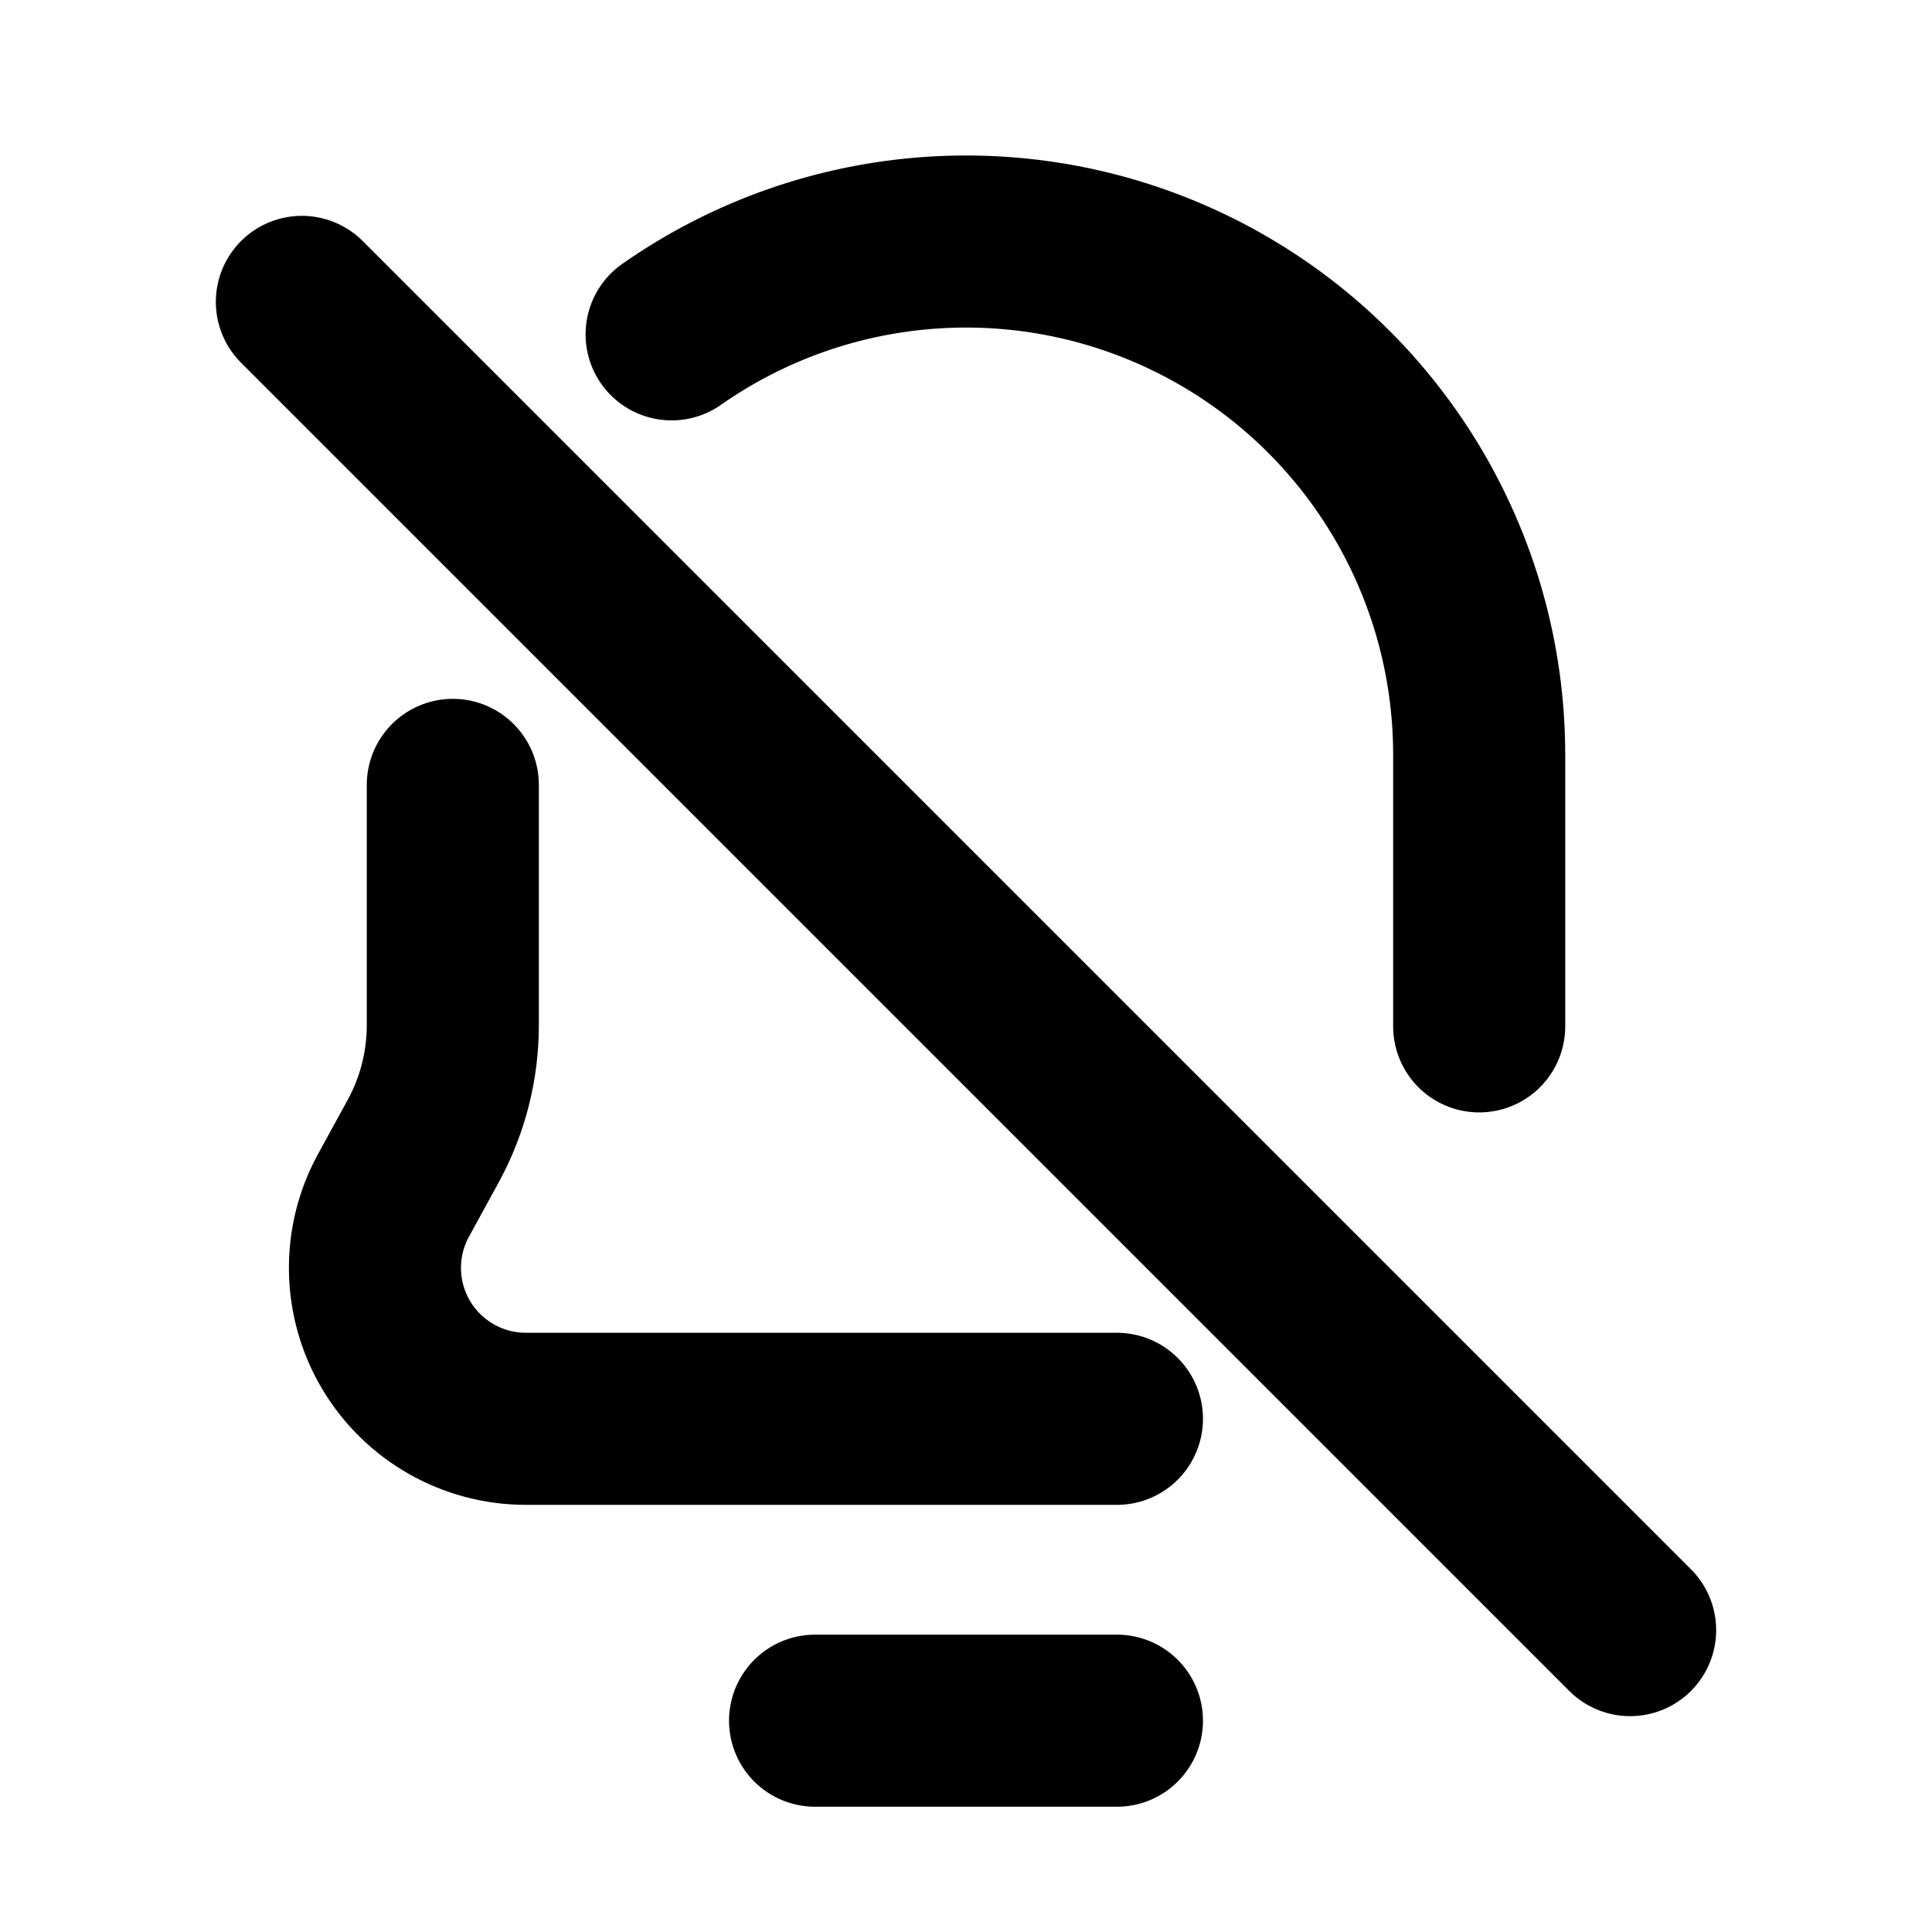
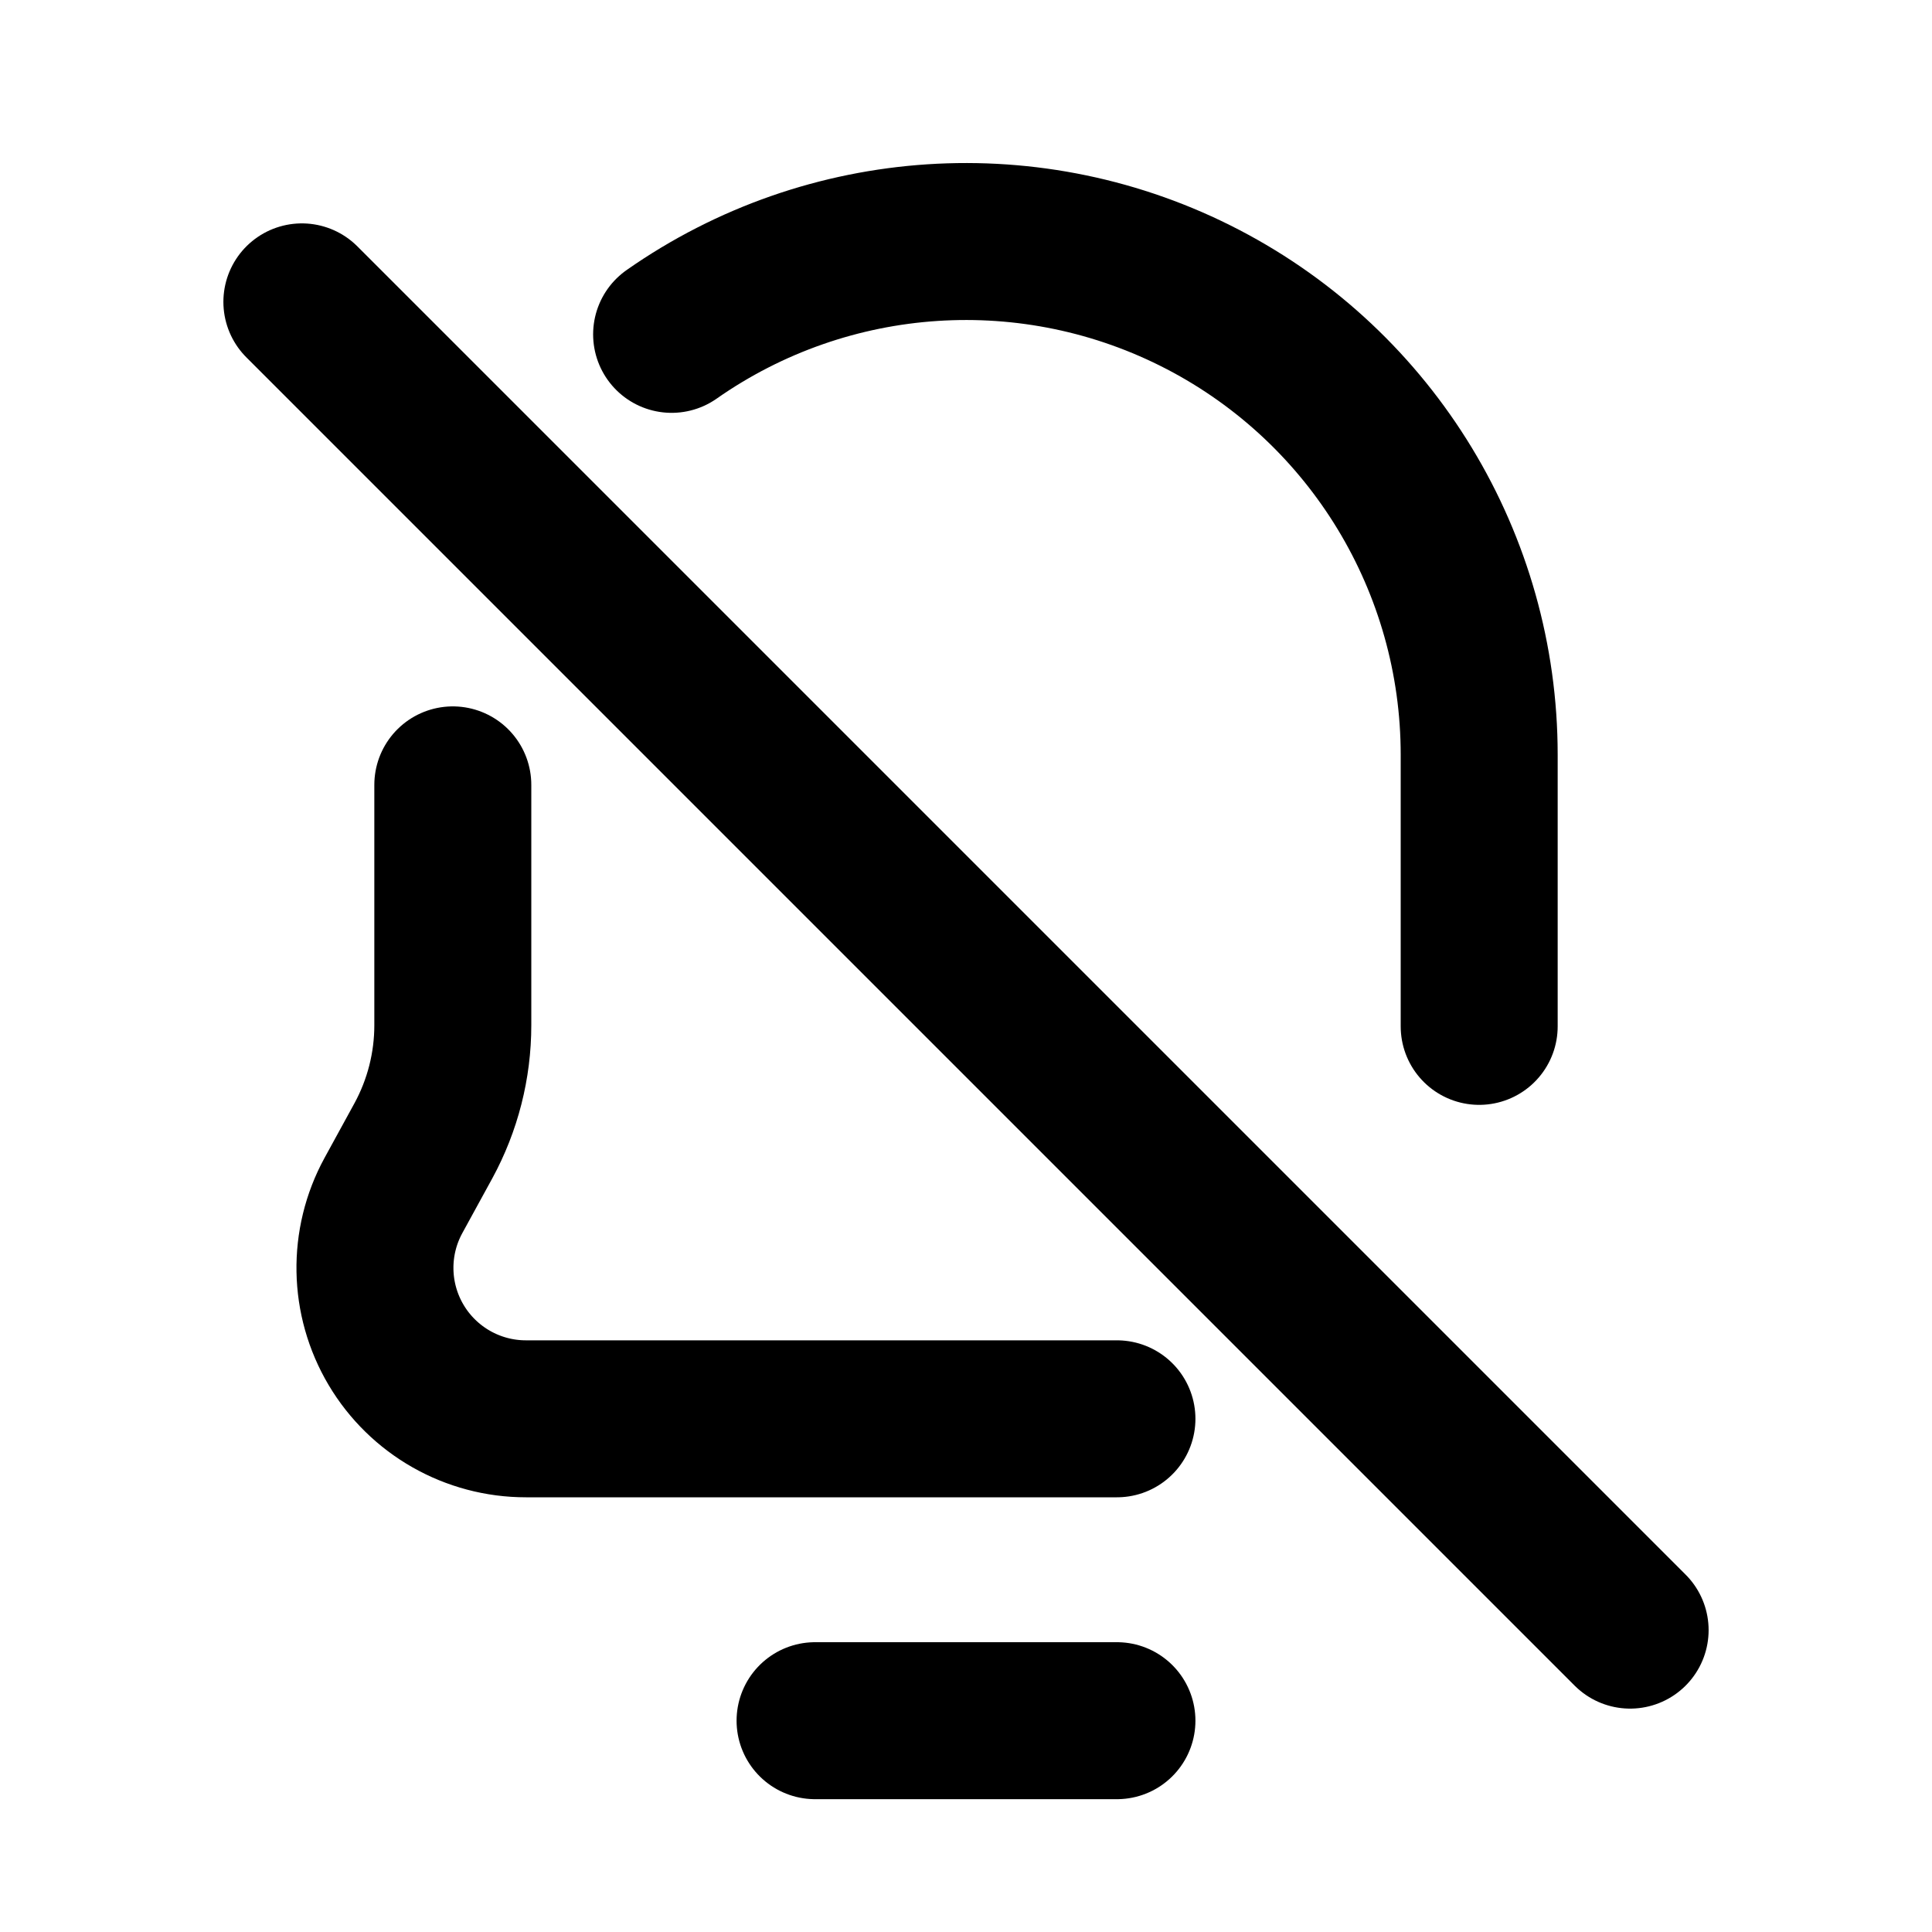
- <svg xmlns="http://www.w3.org/2000/svg" viewBox="0 0 16 16" fill="none" stroke="#000" stroke-width="1.425" stroke-linecap="round" stroke-linejoin="round" aria-hidden="true">
+ <svg xmlns="http://www.w3.org/2000/svg" viewBox="0 0 16 16" fill="none" stroke="#000" stroke-width="1.3" stroke-linecap="round" stroke-linejoin="round" aria-hidden="true">
  <path d="M5.562 2.769A4.25 4.25 0 0 1 12.25 6.25M12.25 6.25L12.25 8.5" />
  <path d="M3.75 6.5L3.75 8.49A2 2 0 0 1 3.506 9.448L3.258 9.901A1.25 1.25 0 0 0 4.356 11.75L9.25 11.75" />
  <path d="M6.75 14.25L9.25 14.25" />
  <path d="M2.5 2.5L13.5 13.5" />
</svg>
